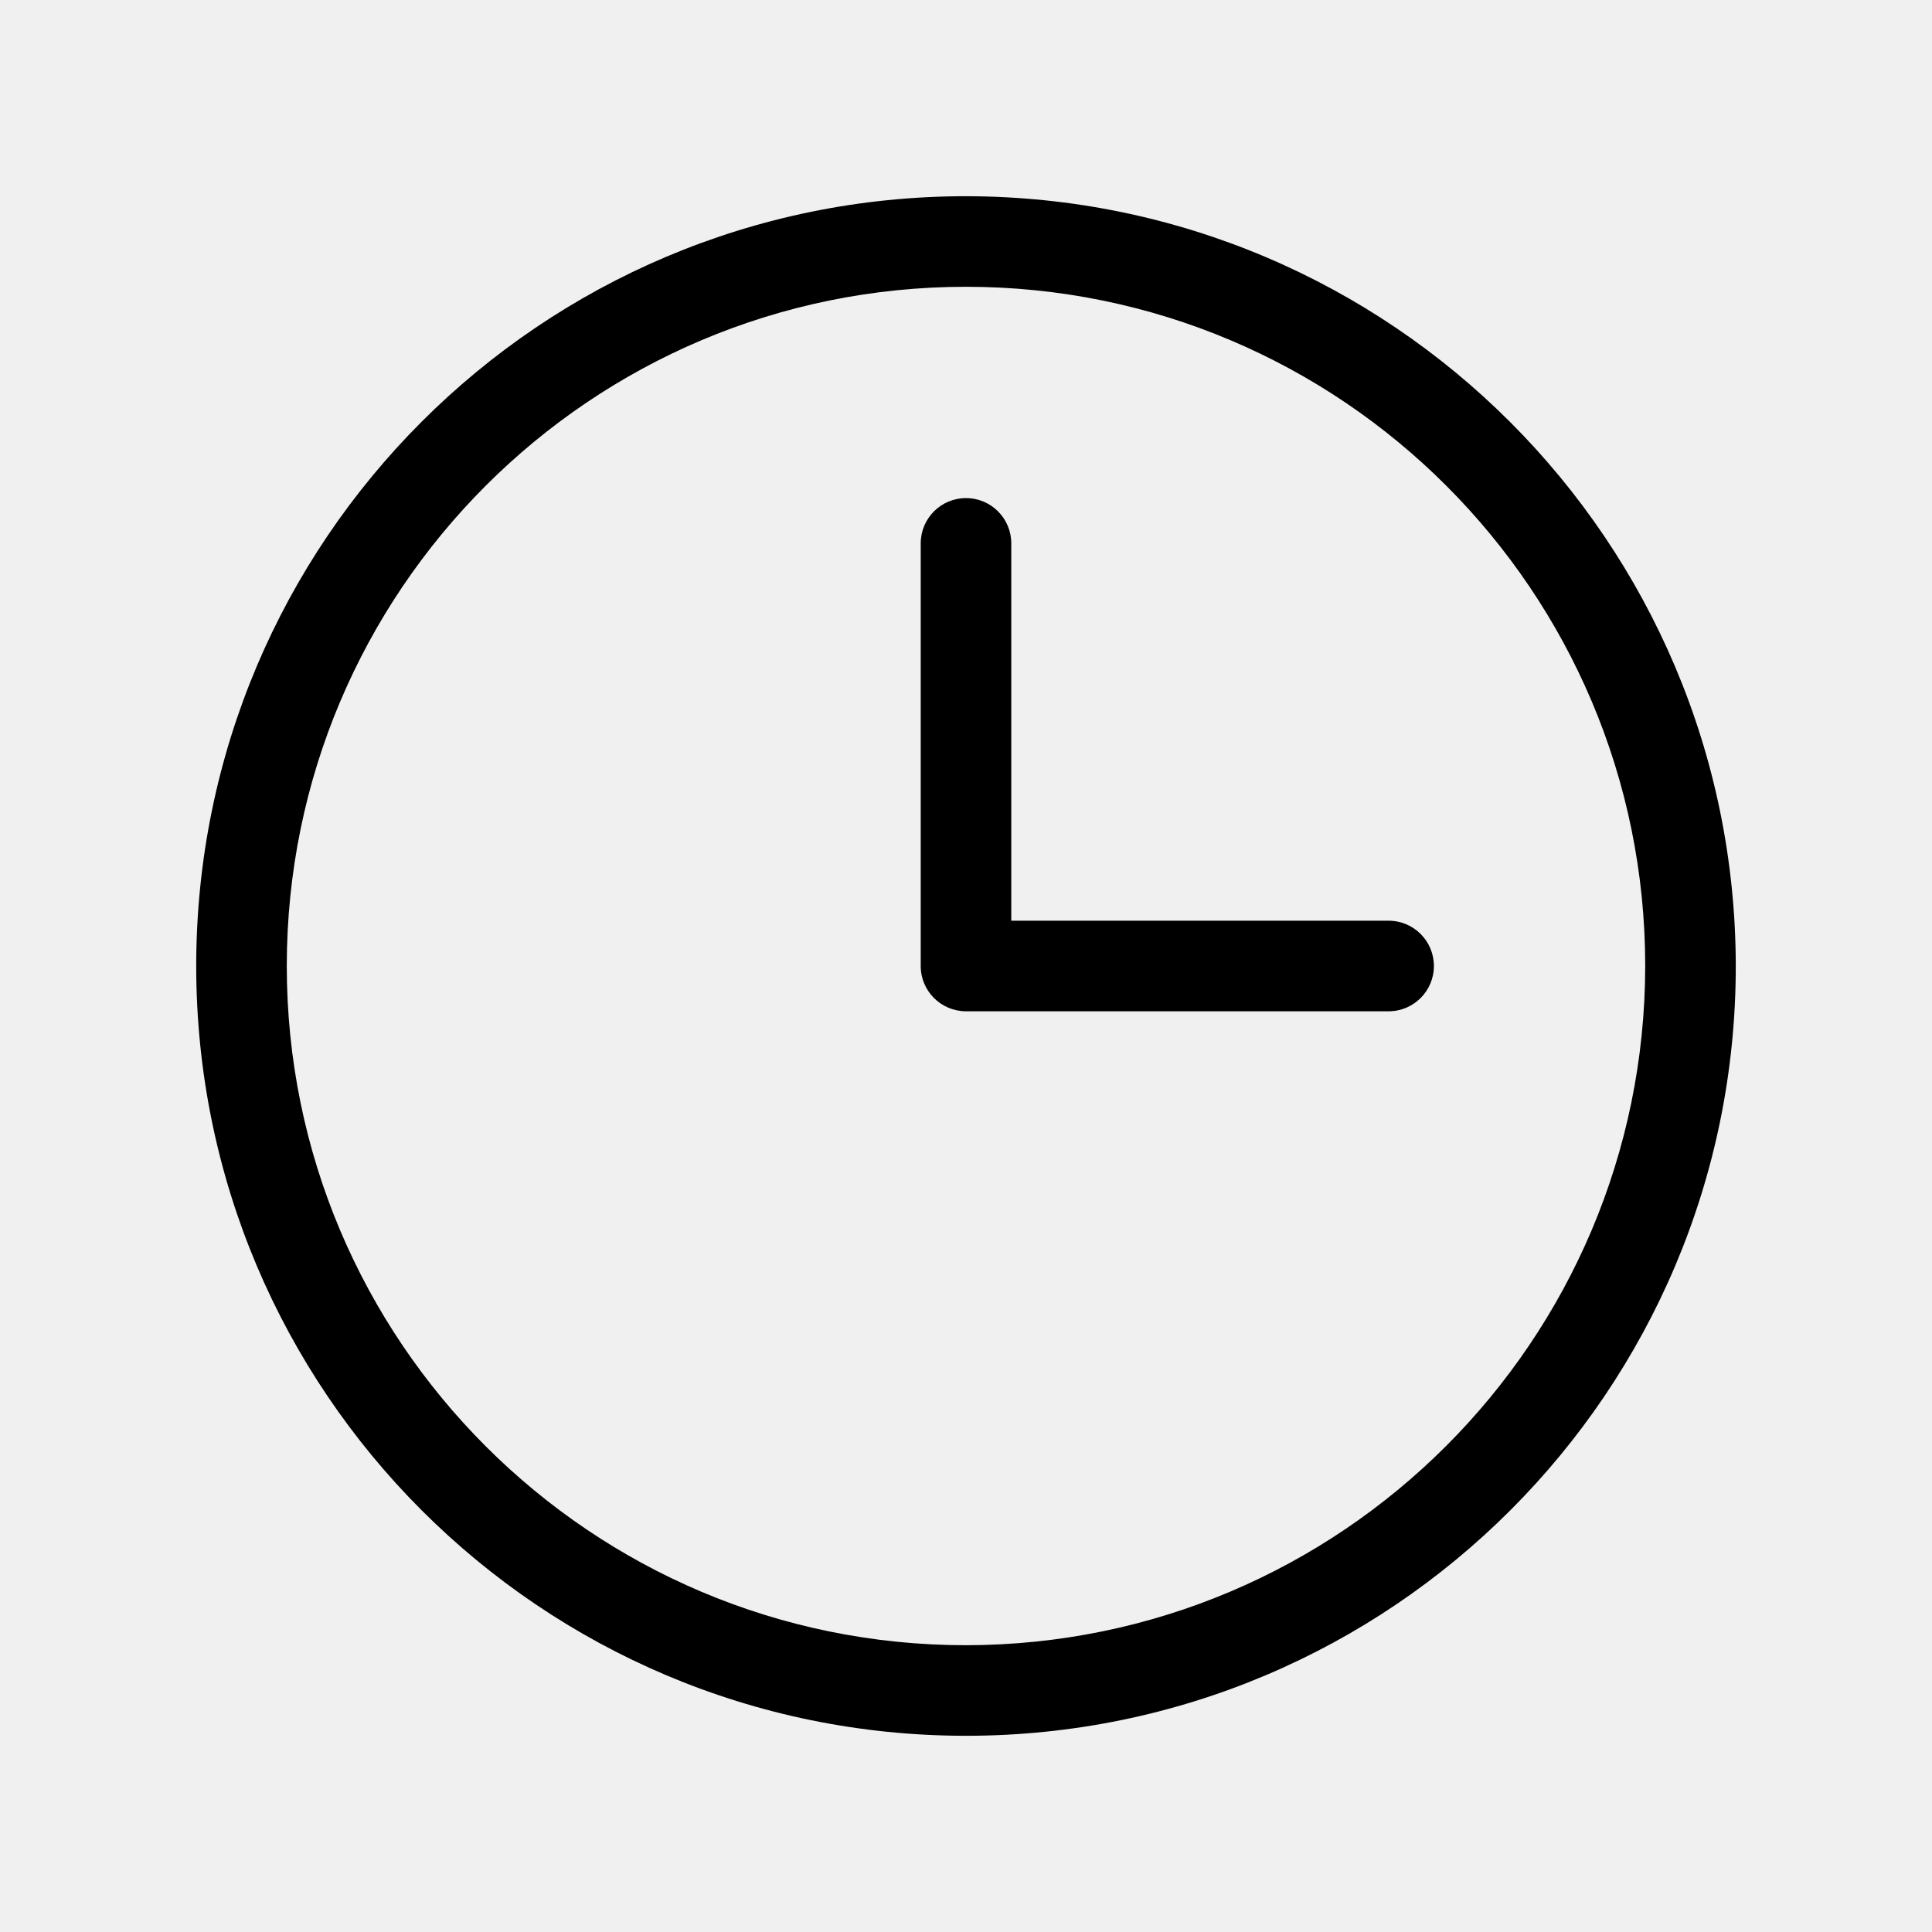
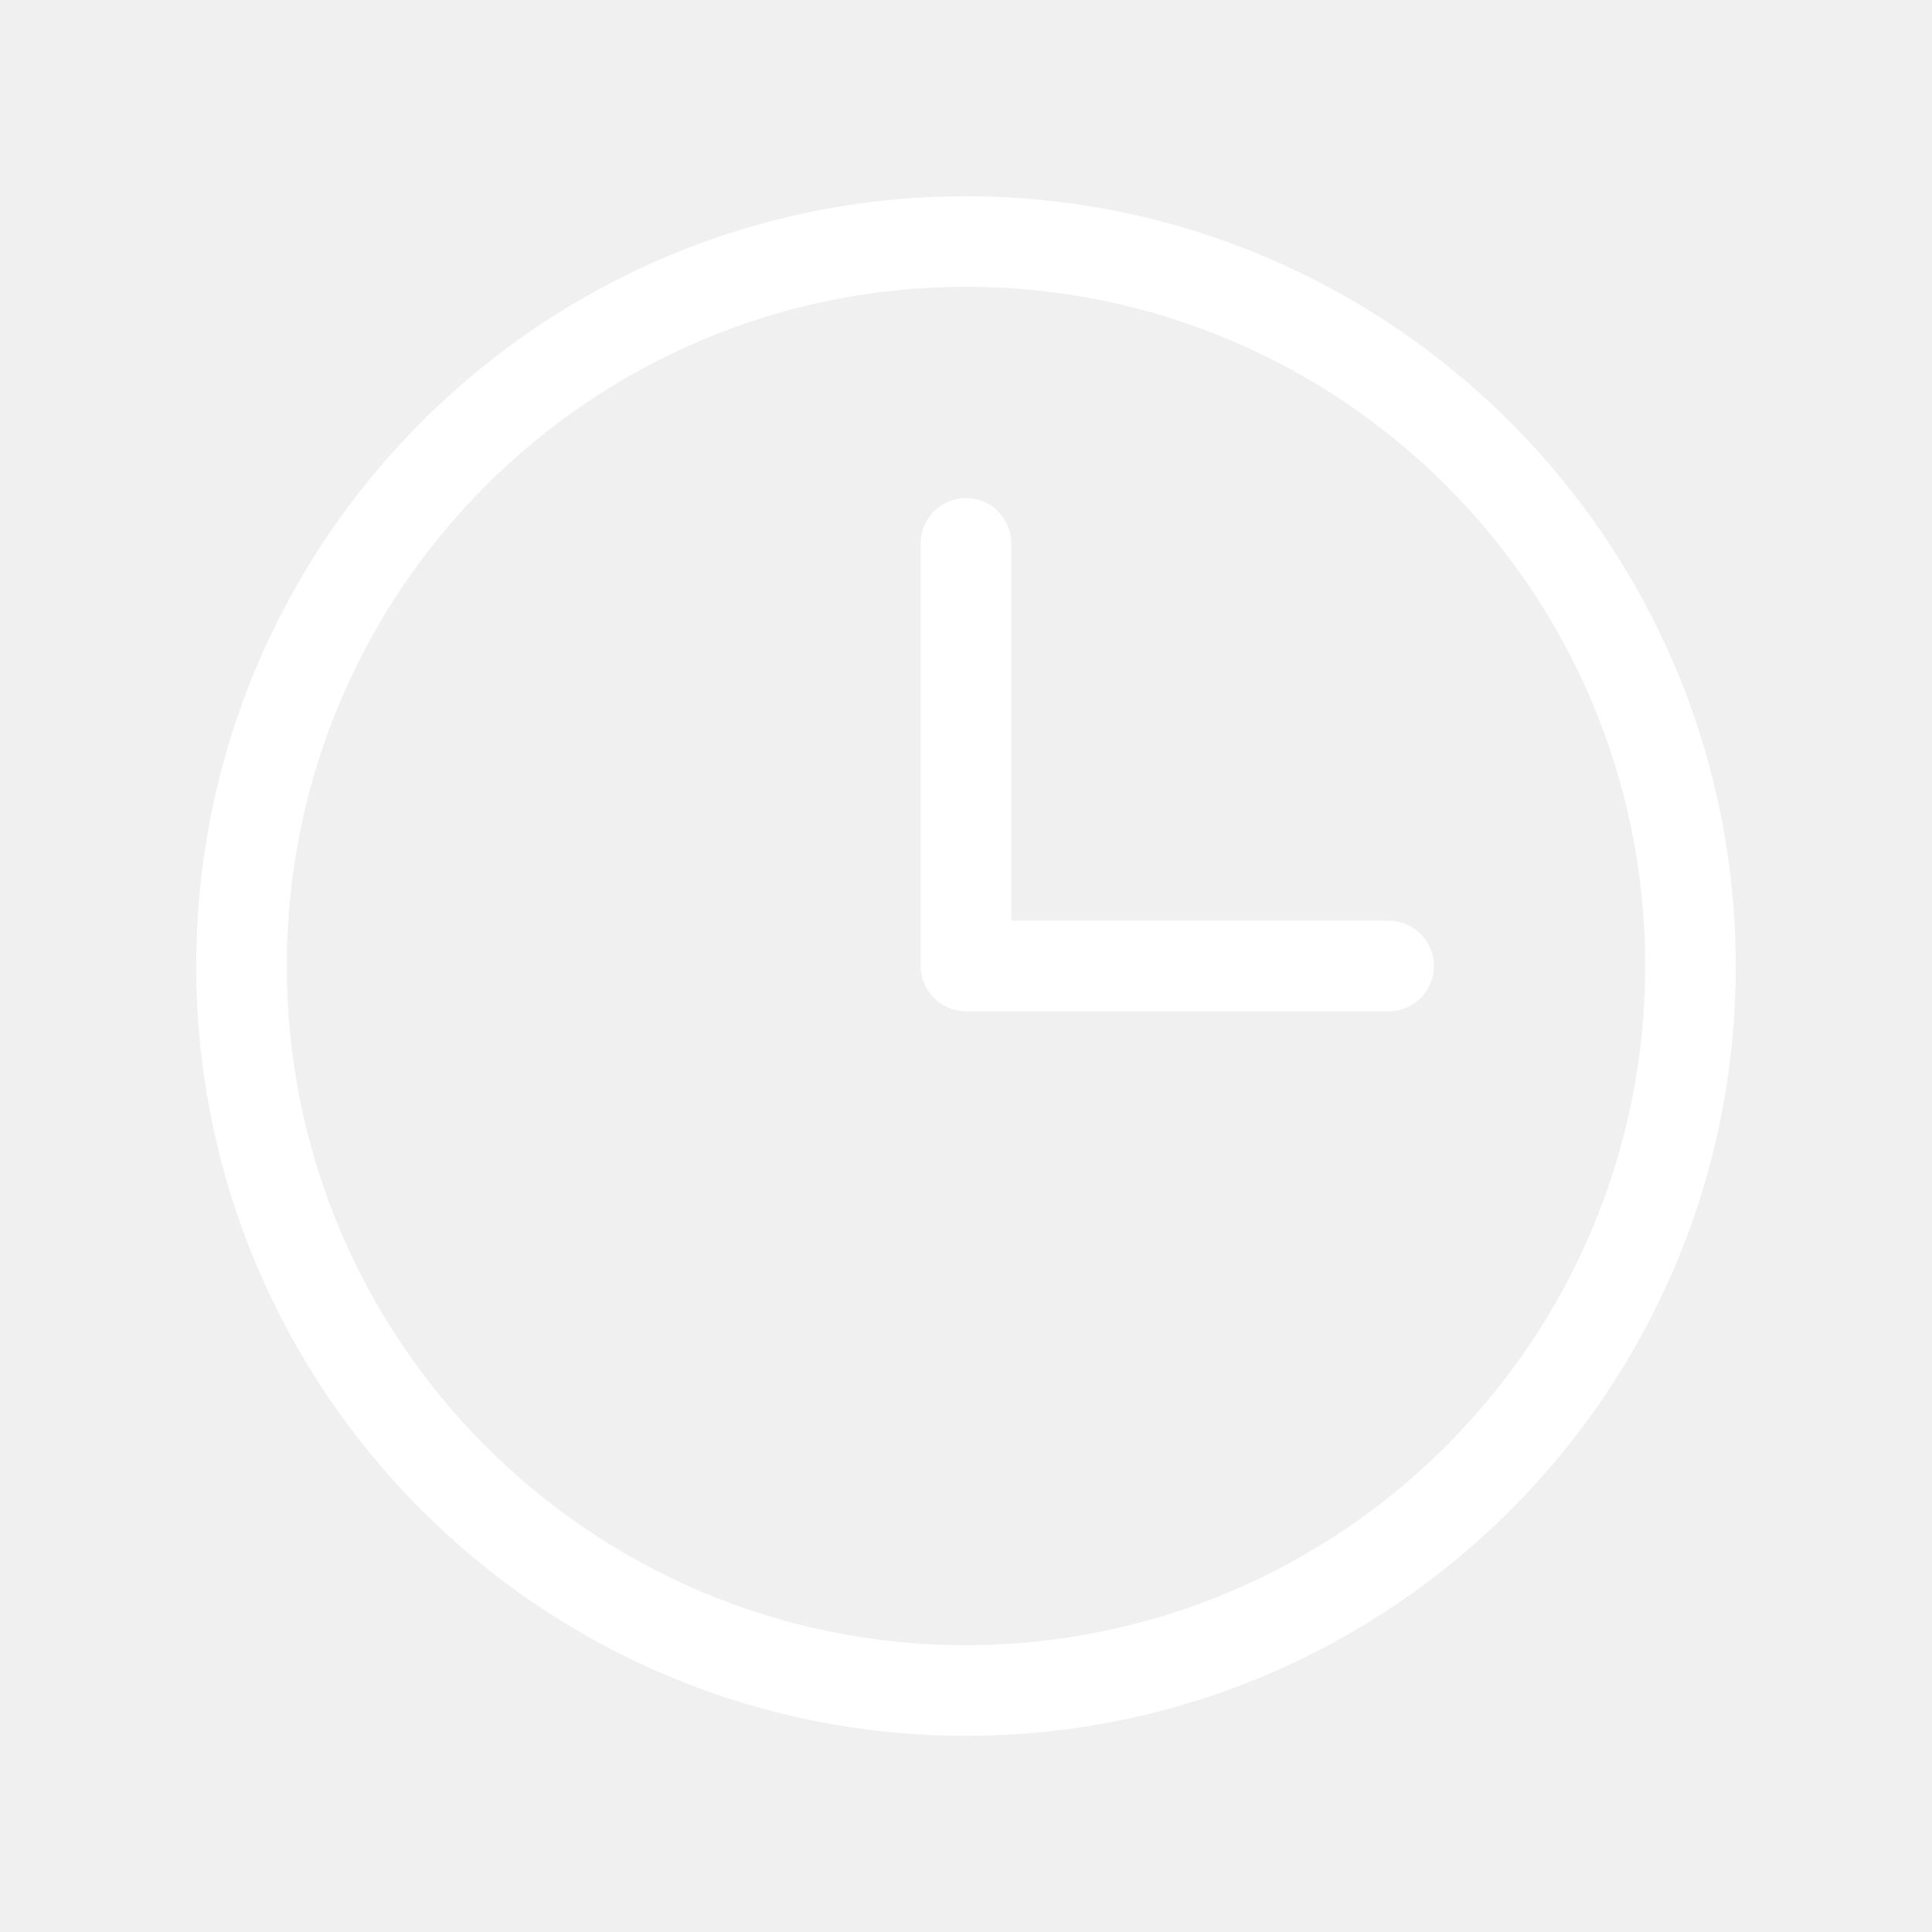
<svg xmlns="http://www.w3.org/2000/svg" width="32" height="32" viewBox="0 0 256 256">
-   <path fill="currentColor" d="M128 26a102 102 0 1 0 102 102A102.12 102.12 0 0 0 128 26m0 192a90 90 0 1 1 90-90 90.1 90.1 0 0 1-90 90m62-90a6 6 0 0 1-6 6h-56a6 6 0 0 1-6-6V72a6 6 0 0 1 12 0v50h50a6 6 0 0 1 6 6" />
+   <path fill="#ffffff" d="M128 26a102 102 0 1 0 102 102A102.12 102.12 0 0 0 128 26m0 192a90 90 0 1 1 90-90 90.1 90.1 0 0 1-90 90m62-90a6 6 0 0 1-6 6h-56a6 6 0 0 1-6-6V72a6 6 0 0 1 12 0v50h50a6 6 0 0 1 6 6" />
</svg>
